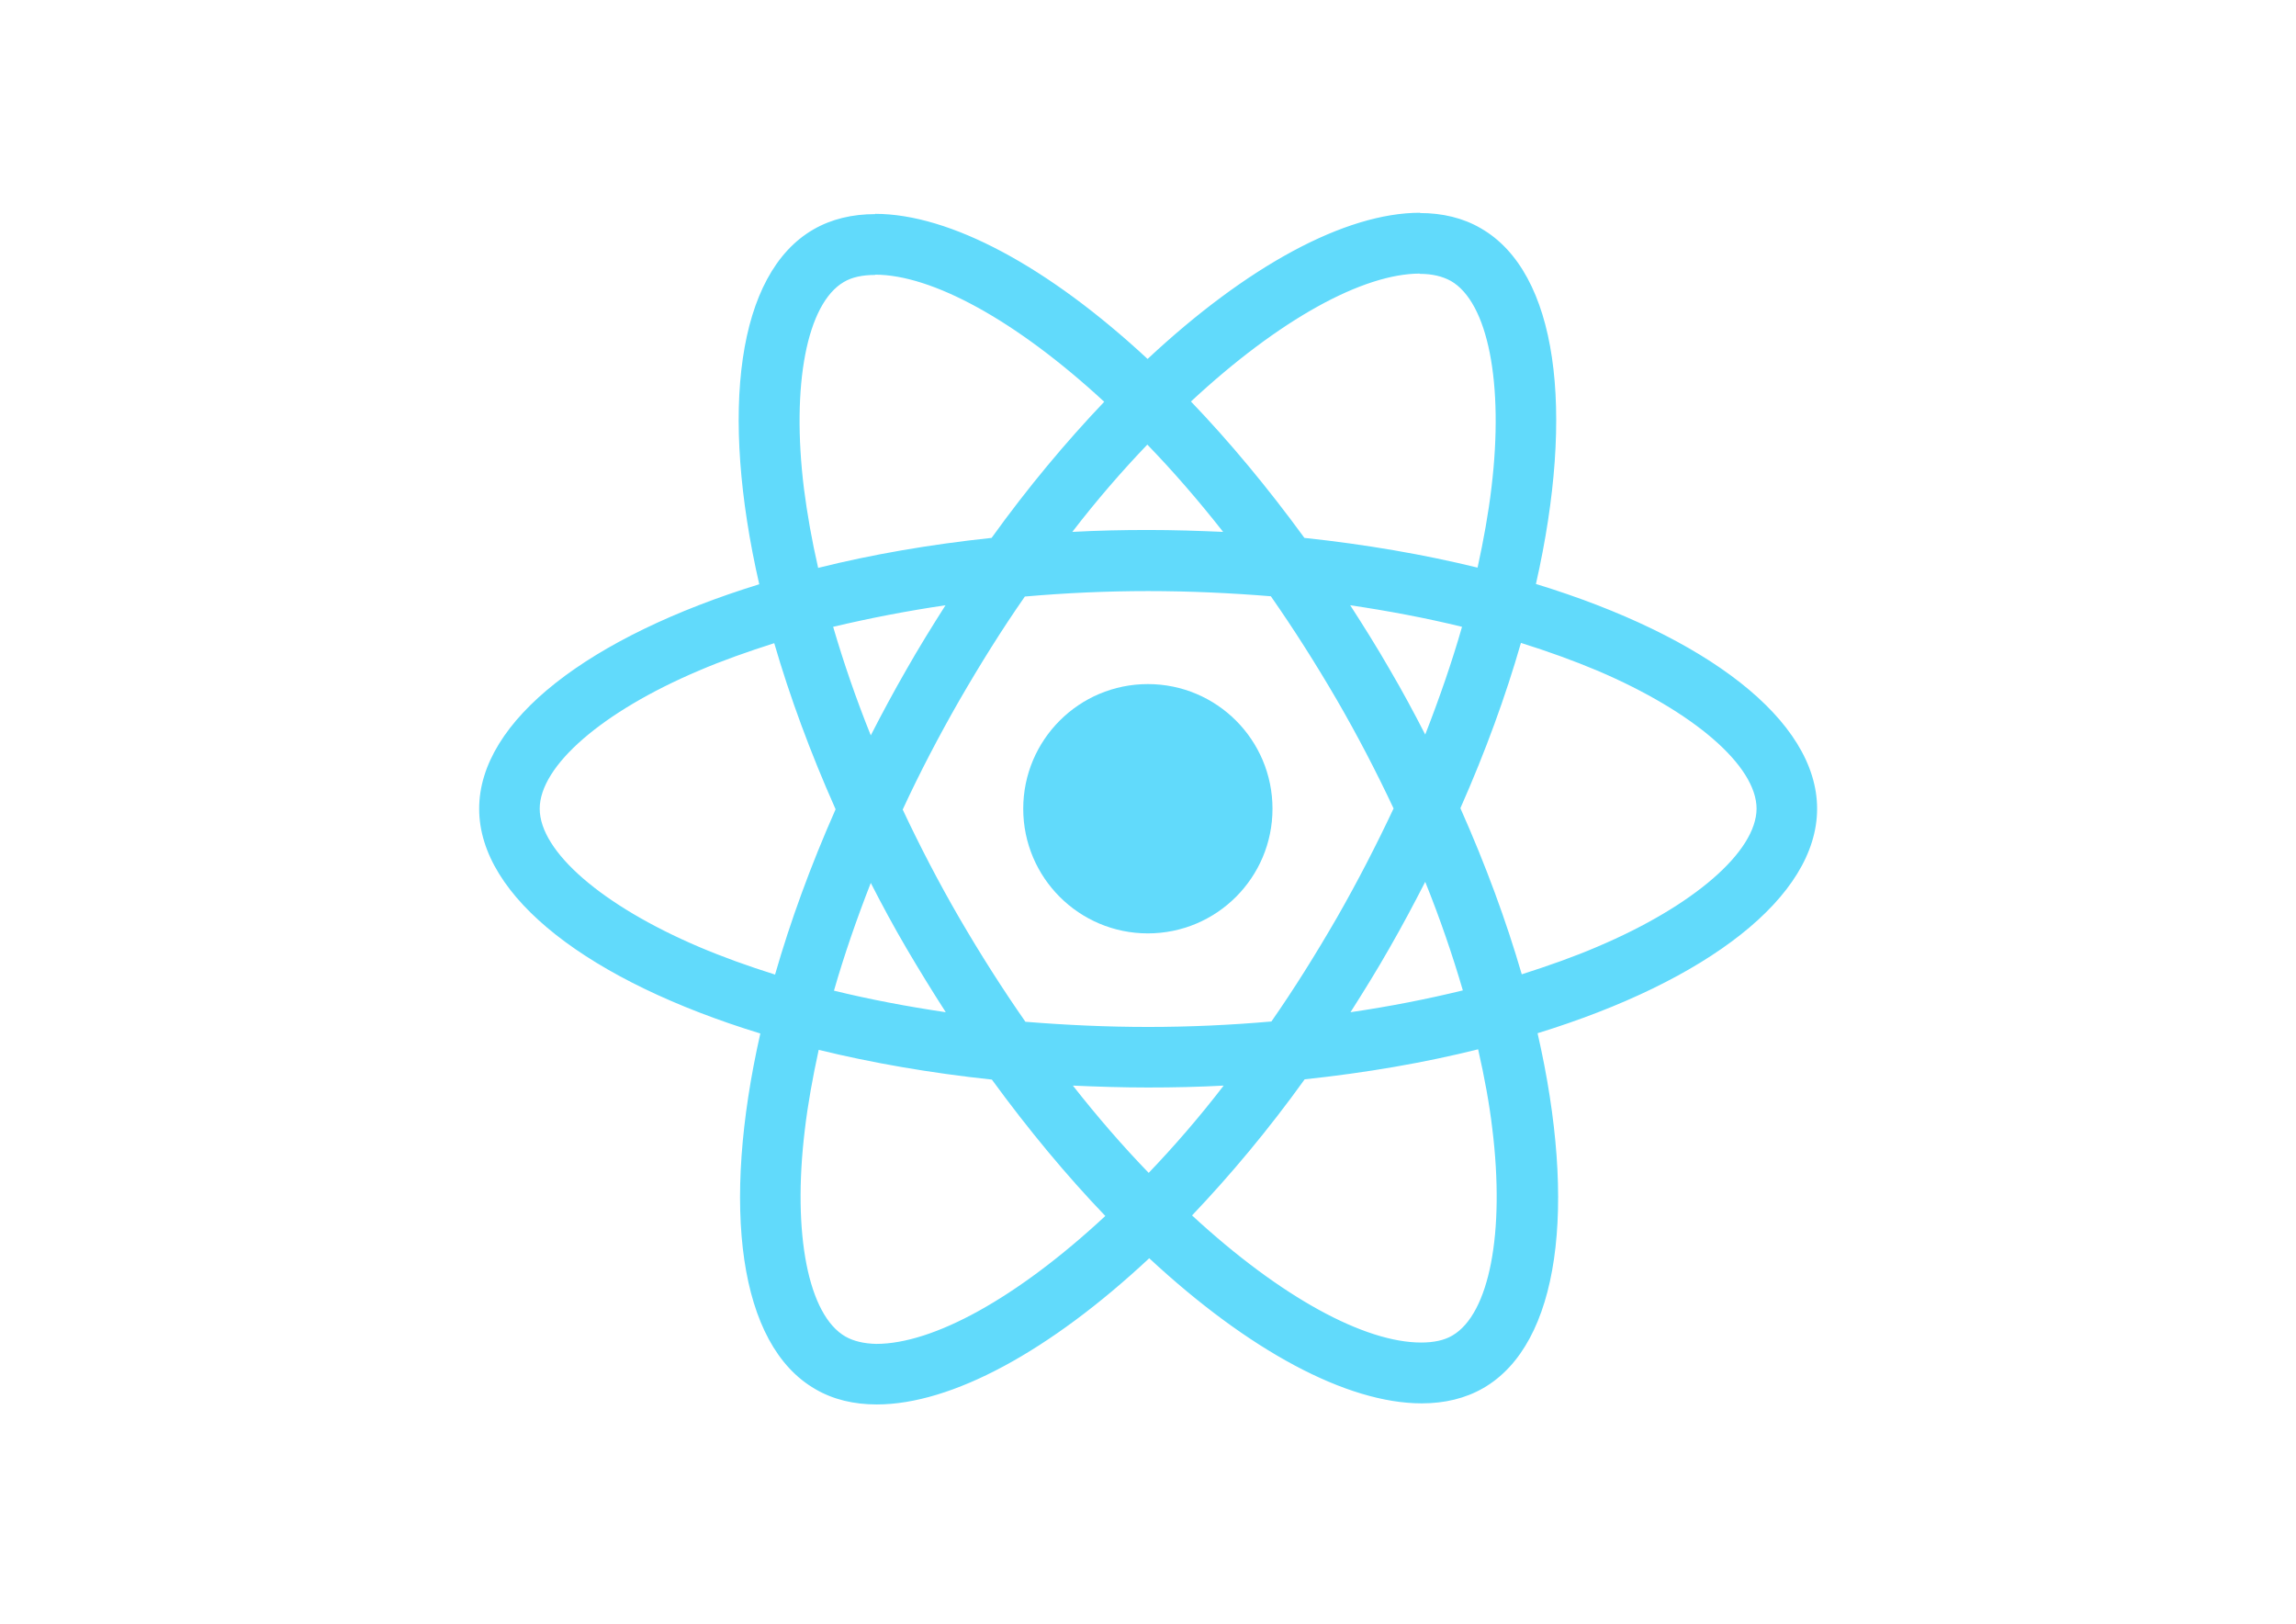
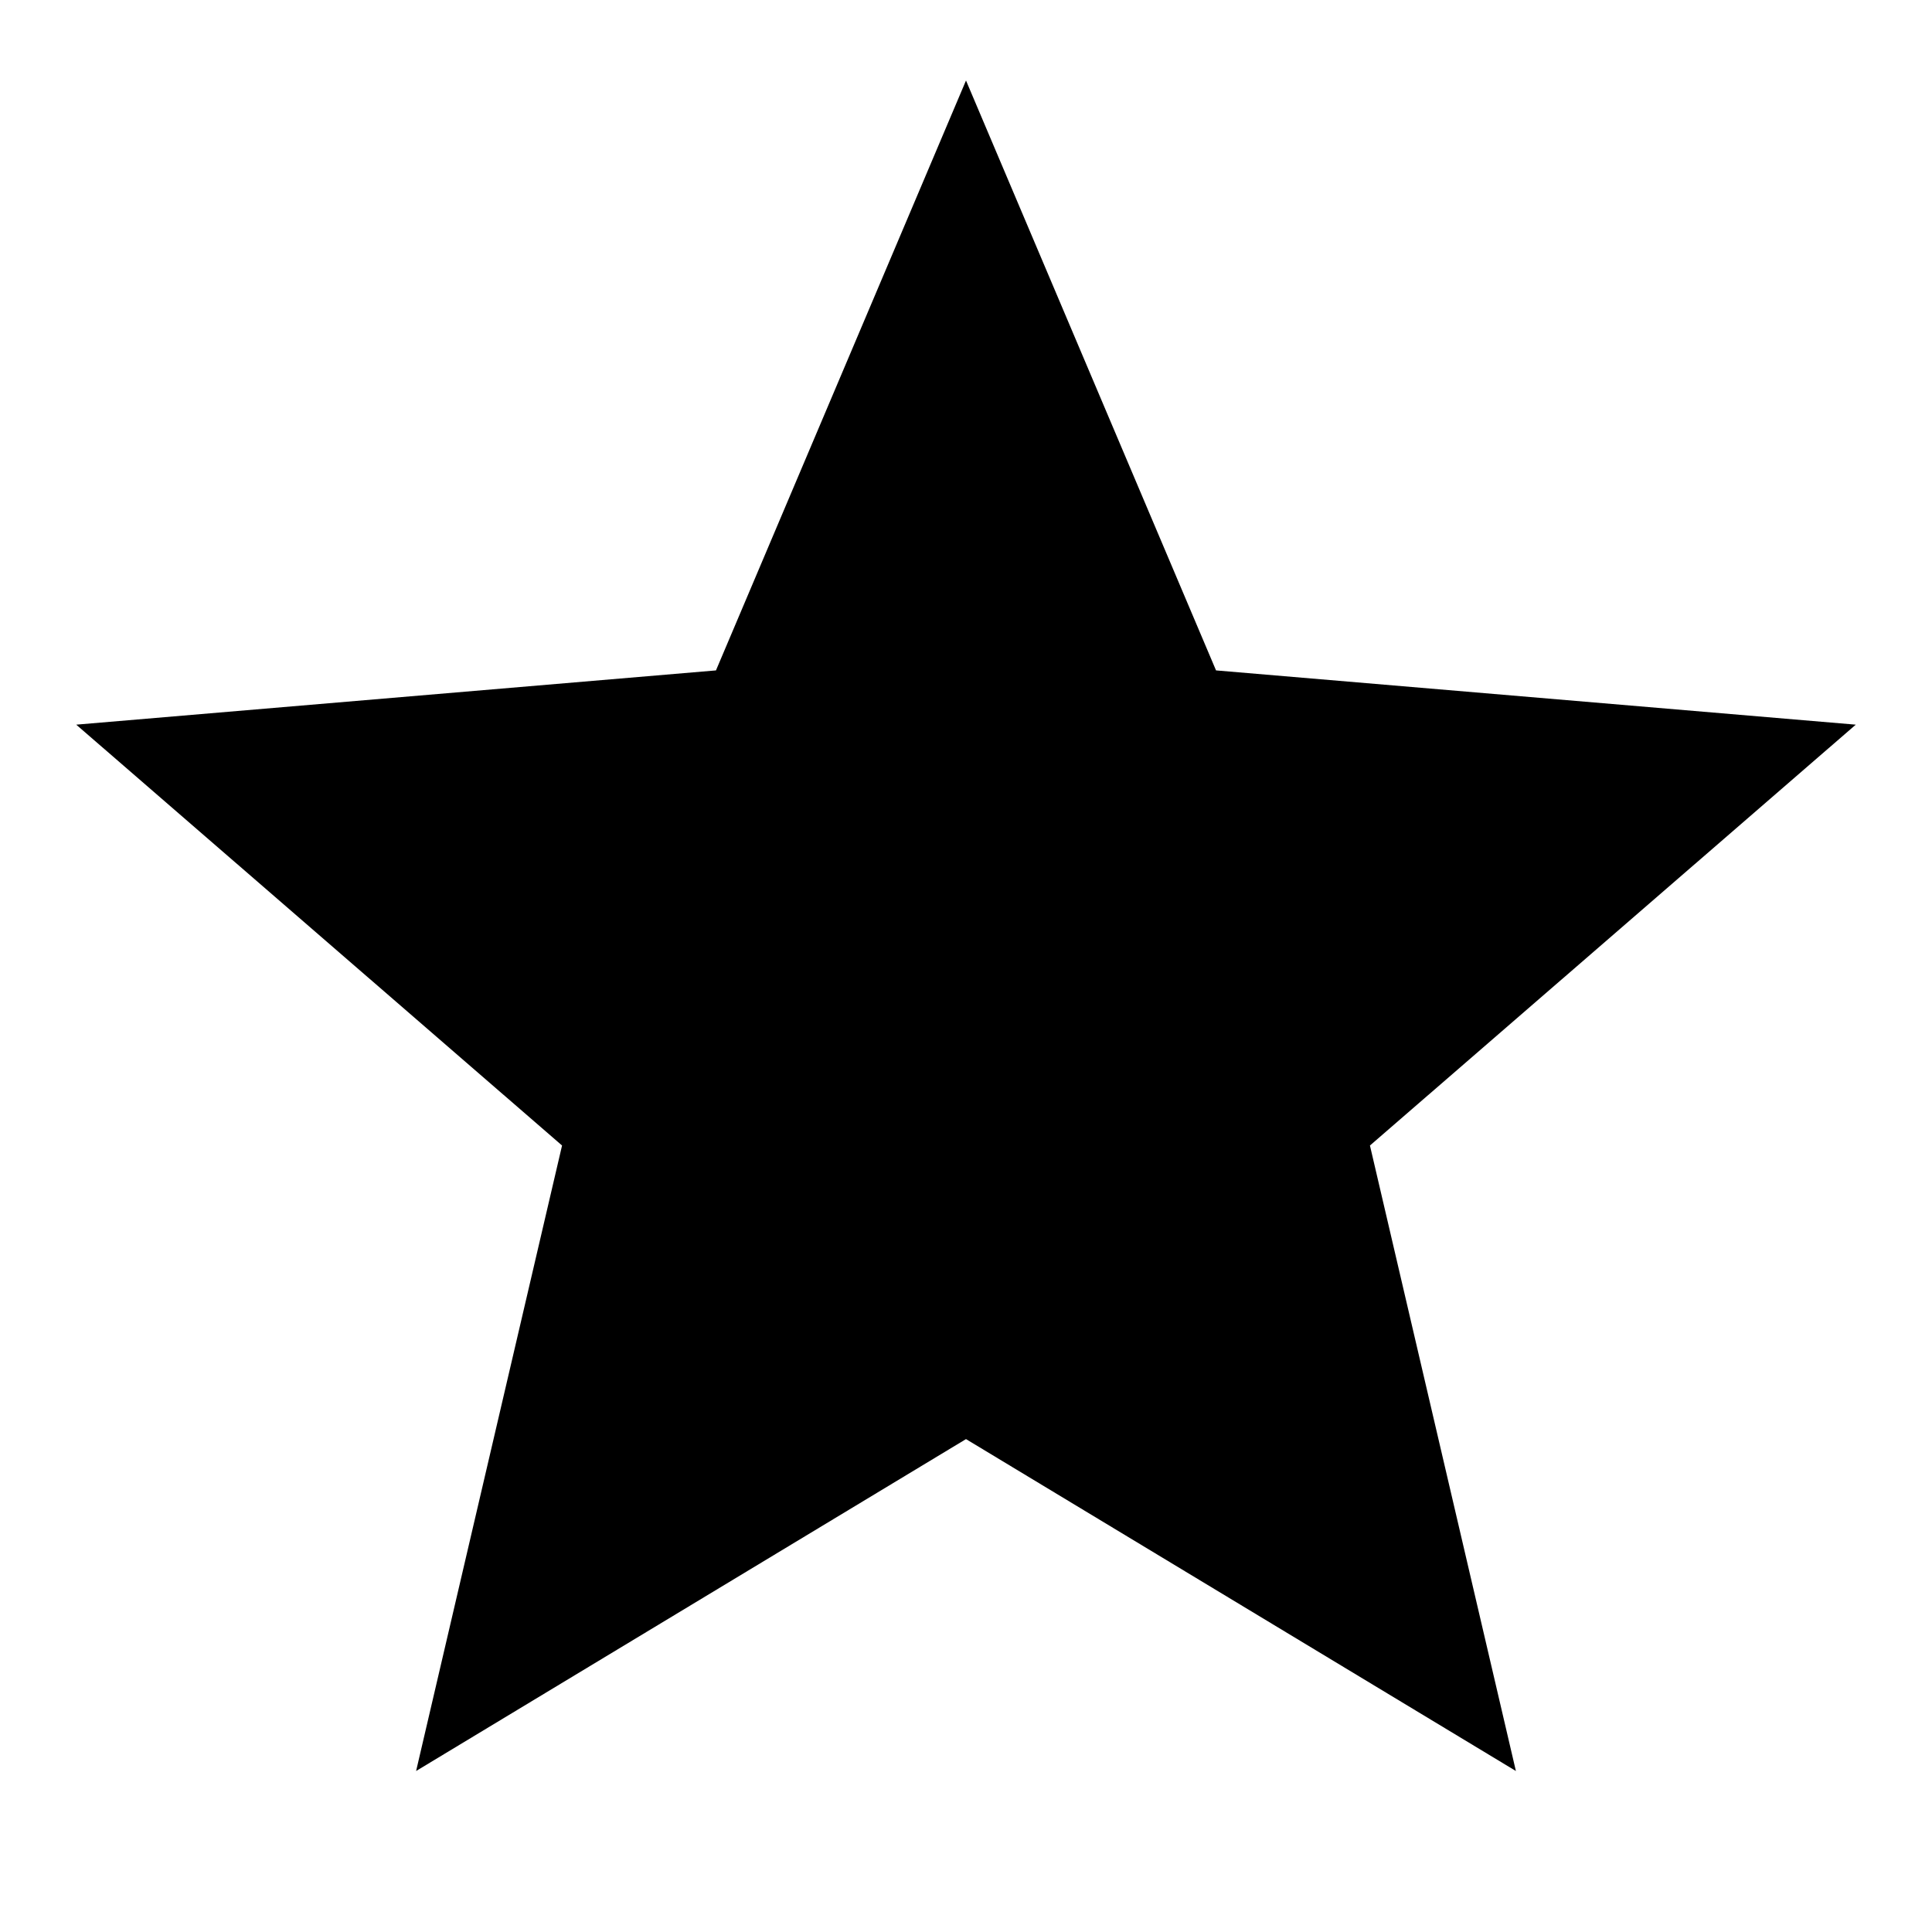
- <svg xmlns="http://www.w3.org/2000/svg" viewBox="0 0 841.9 595.3">
-   <g fill="#61DAFB">
-     <path d="M666.3 296.5c0-32.5-40.7-63.3-103.1-82.4 14.4-63.6 8-114.2-20.2-130.4-6.5-3.8-14.1-5.6-22.4-5.6v22.3c4.6 0 8.3.9 11.4 2.6 13.6 7.8 19.5 37.5 14.9 75.7-1.1 9.4-2.9 19.3-5.1 29.4-19.6-4.8-41-8.5-63.5-10.9-13.5-18.5-27.5-35.3-41.6-50 32.6-30.3 63.2-46.9 84-46.9V78c-27.5 0-63.5 19.6-99.9 53.6-36.4-33.8-72.4-53.2-99.9-53.2v22.3c20.7 0 51.4 16.5 84 46.6-14 14.7-28 31.4-41.3 49.9-22.6 2.4-44 6.1-63.6 11-2.3-10-4-19.7-5.2-29-4.7-38.2 1.1-67.9 14.6-75.8 3-1.8 6.9-2.6 11.5-2.6V78.5c-8.4 0-16 1.8-22.6 5.6-28.1 16.2-34.4 66.7-19.9 130.1-62.2 19.2-102.7 49.9-102.7 82.3 0 32.5 40.7 63.3 103.1 82.4-14.4 63.6-8 114.2 20.2 130.4 6.5 3.8 14.1 5.6 22.5 5.6 27.5 0 63.5-19.6 99.9-53.6 36.4 33.8 72.4 53.2 99.9 53.2 8.4 0 16-1.8 22.6-5.6 28.1-16.2 34.4-66.7 19.9-130.1 62-19.1 102.5-49.9 102.5-82.3zm-130.2-66.7c-3.7 12.9-8.3 26.2-13.5 39.5-4.1-8-8.4-16-13.1-24-4.6-8-9.5-15.8-14.4-23.4 14.2 2.1 27.9 4.7 41 7.9zm-45.8 106.5c-7.8 13.5-15.8 26.3-24.1 38.2-14.9 1.3-30 2-45.2 2-15.1 0-30.2-.7-45-1.9-8.3-11.9-16.4-24.6-24.2-38-7.6-13.1-14.5-26.4-20.8-39.8 6.2-13.4 13.2-26.8 20.7-39.9 7.8-13.5 15.8-26.3 24.1-38.2 14.9-1.3 30-2 45.2-2 15.1 0 30.2.7 45 1.9 8.3 11.9 16.4 24.6 24.2 38 7.6 13.1 14.5 26.4 20.8 39.8-6.3 13.4-13.2 26.8-20.7 39.9zm32.3-13c5.4 13.4 10 26.8 13.8 39.8-13.1 3.2-26.9 5.9-41.2 8 4.9-7.7 9.8-15.6 14.4-23.7 4.6-8 8.9-16.1 13-24.1zM421.2 430c-9.3-9.6-18.6-20.3-27.8-32 9 .4 18.2.7 27.5.7 9.4 0 18.7-.2 27.8-.7-9 11.7-18.3 22.4-27.5 32zm-74.4-58.9c-14.2-2.1-27.9-4.7-41-7.9 3.7-12.9 8.3-26.2 13.5-39.5 4.1 8 8.4 16 13.1 24 4.7 8 9.5 15.8 14.4 23.4zM420.7 163c9.3 9.6 18.6 20.3 27.8 32-9-.4-18.2-.7-27.5-.7-9.4 0-18.7.2-27.8.7 9-11.7 18.3-22.4 27.5-32zm-74 58.9c-4.9 7.7-9.8 15.6-14.4 23.7-4.6 8-8.9 16-13 24-5.4-13.4-10-26.8-13.8-39.8 13.1-3.1 26.9-5.8 41.2-7.9zm-90.5 125.2c-35.4-15.1-58.3-34.9-58.3-50.6 0-15.7 22.9-35.6 58.3-50.6 8.6-3.7 18-7 27.7-10.1 5.7 19.6 13.2 40 22.5 60.9-9.2 20.8-16.6 41.1-22.2 60.6-9.9-3.1-19.3-6.5-28-10.2zM310 490c-13.6-7.8-19.5-37.5-14.9-75.7 1.1-9.4 2.9-19.3 5.1-29.4 19.6 4.8 41 8.5 63.5 10.9 13.5 18.5 27.5 35.3 41.6 50-32.6 30.3-63.2 46.9-84 46.9-4.5-.1-8.3-1-11.3-2.7zm237.2-76.2c4.7 38.2-1.1 67.9-14.6 75.8-3 1.8-6.9 2.6-11.5 2.6-20.7 0-51.4-16.5-84-46.6 14-14.7 28-31.4 41.3-49.9 22.6-2.4 44-6.1 63.6-11 2.3 10.1 4.1 19.8 5.2 29.1zm38.5-66.7c-8.6 3.7-18 7-27.7 10.1-5.7-19.6-13.2-40-22.5-60.9 9.2-20.8 16.6-41.1 22.2-60.6 9.9 3.1 19.3 6.5 28.1 10.2 35.4 15.1 58.3 34.9 58.3 50.6-.1 15.7-23 35.6-58.4 50.6zM320.8 78.4z" />
-     <circle cx="420.9" cy="296.5" r="45.7" />
-     <path d="M520.5 78.1z" />
-   </g>
+ <svg xmlns="http://www.w3.org/2000/svg" viewBox="0 0 24 24">
+   <path d="M12,17.877L18.831,22l-1.813-7.77l6.035-5.228l-7.947-0.674L12,1L8.894,8.328L0.947,9.002l6.035,5.228L5.169,22L12,17.877z" />
</svg>
